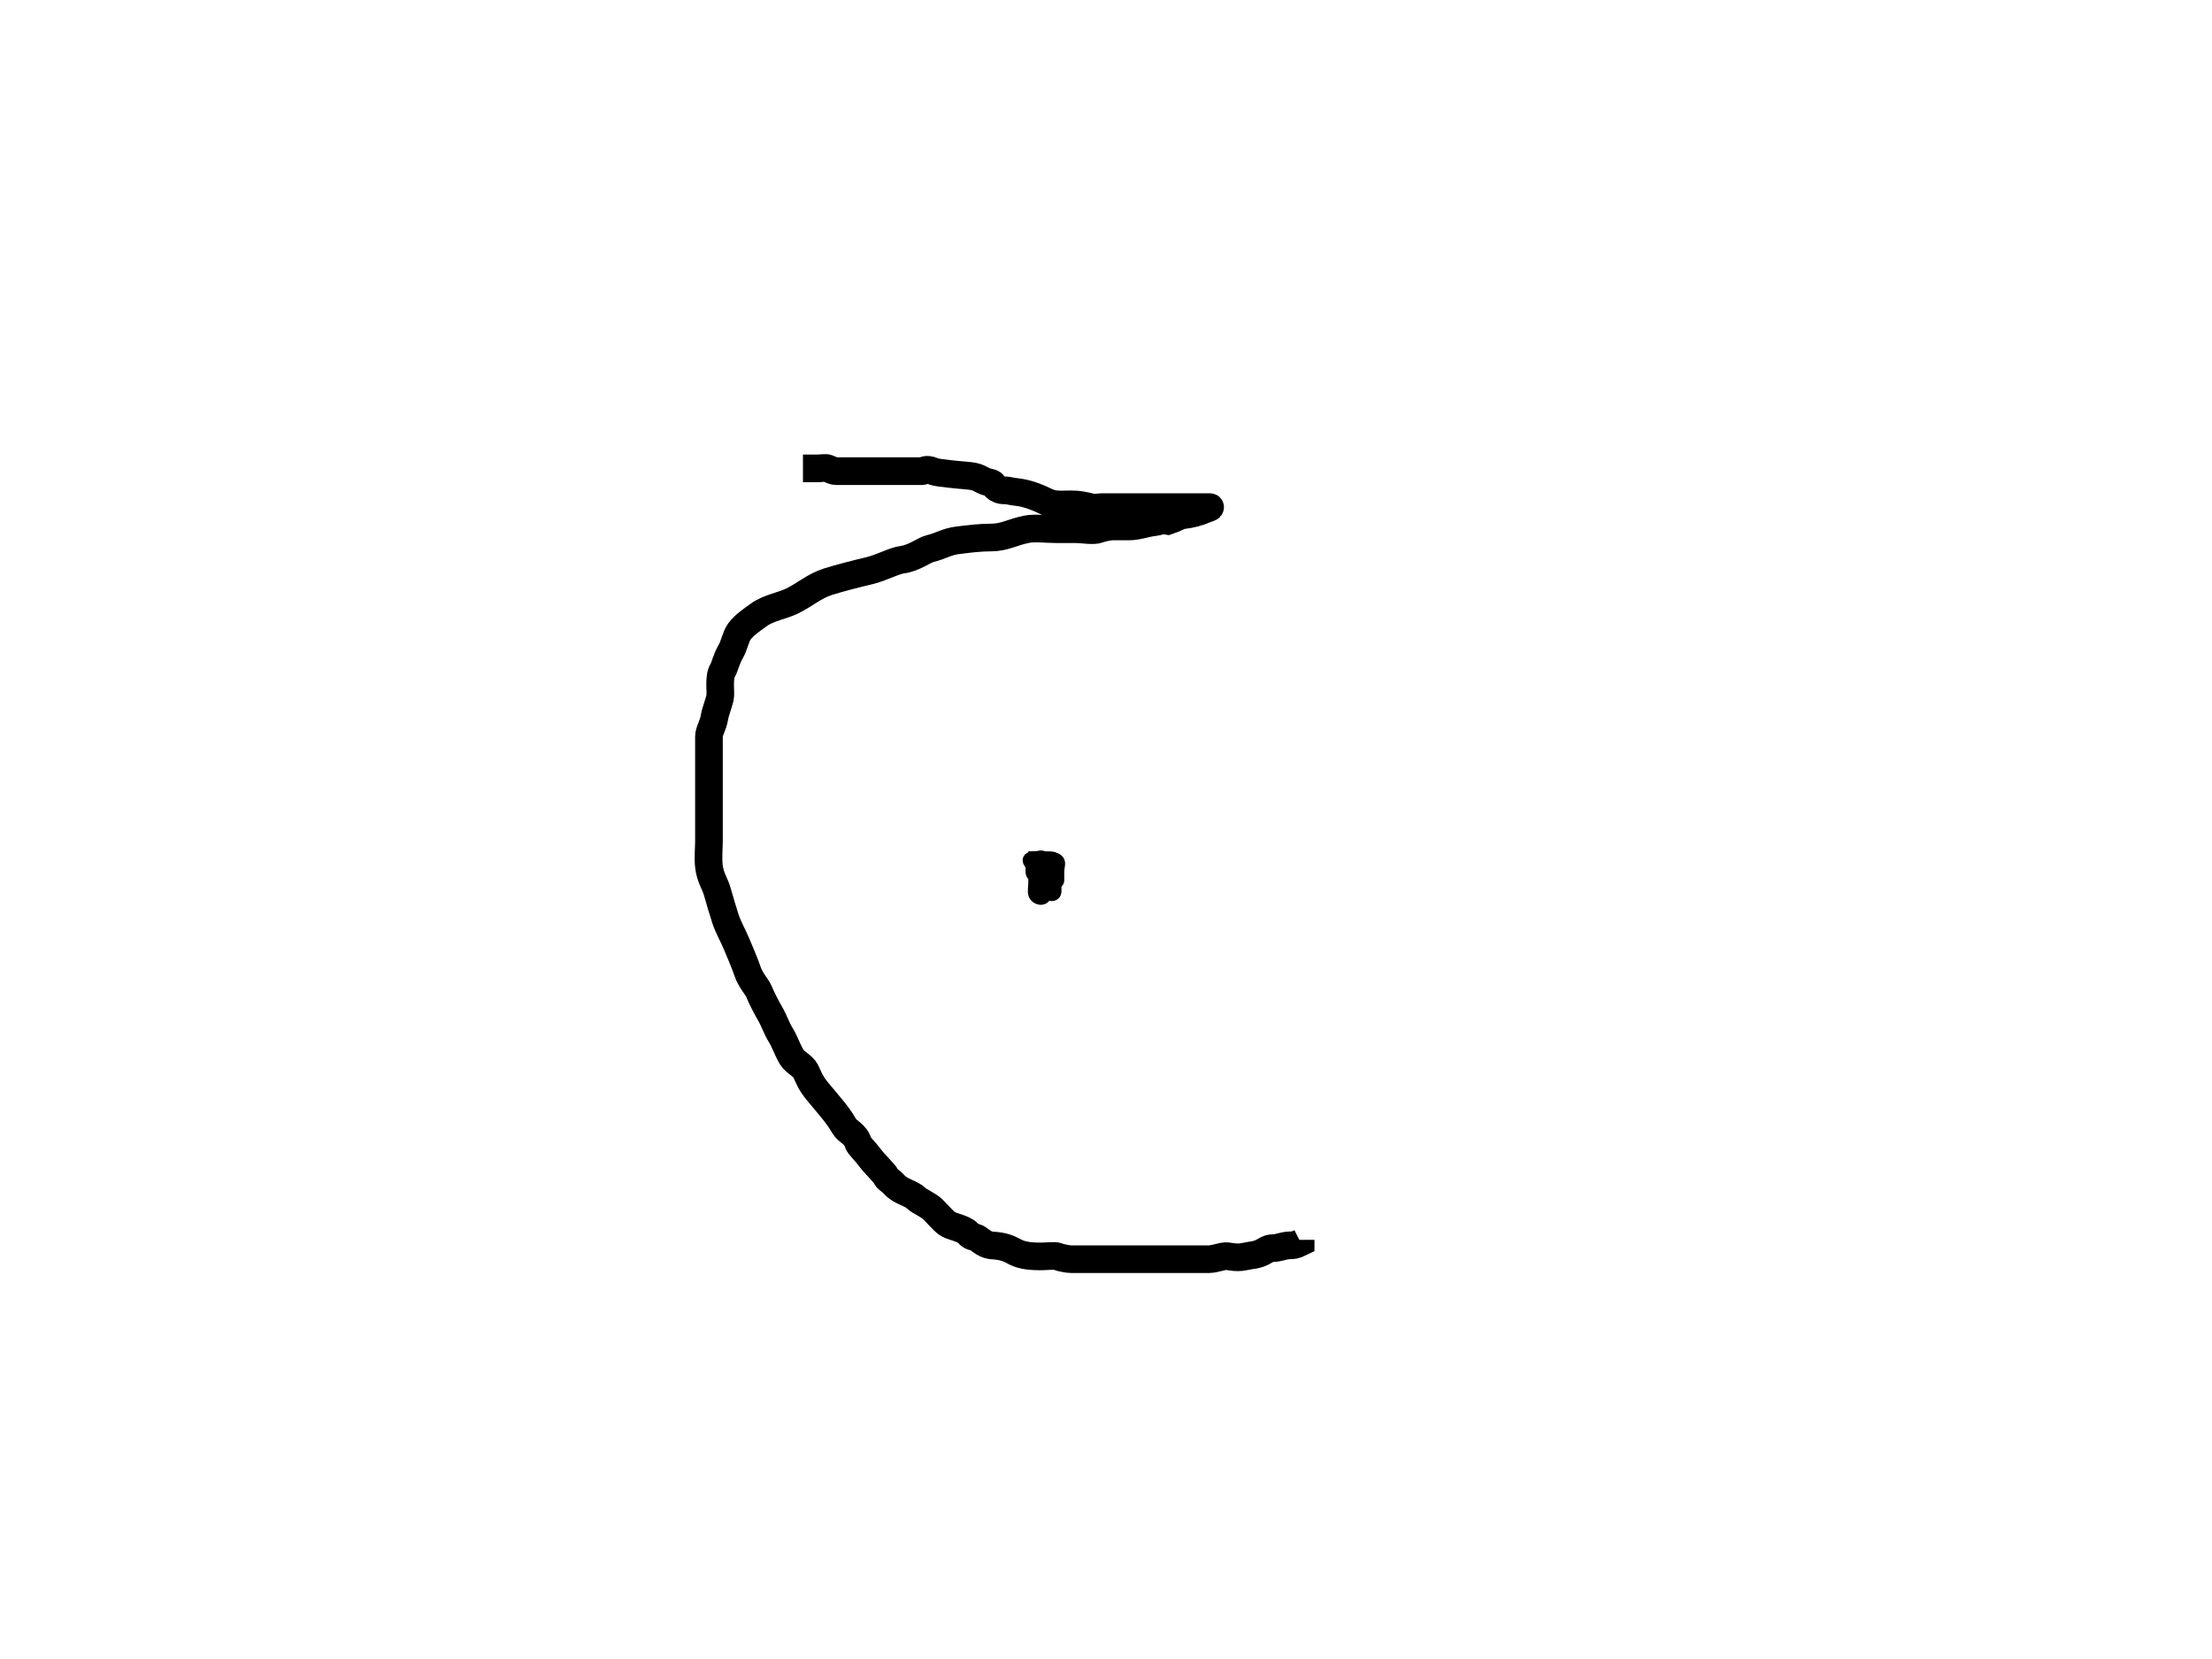
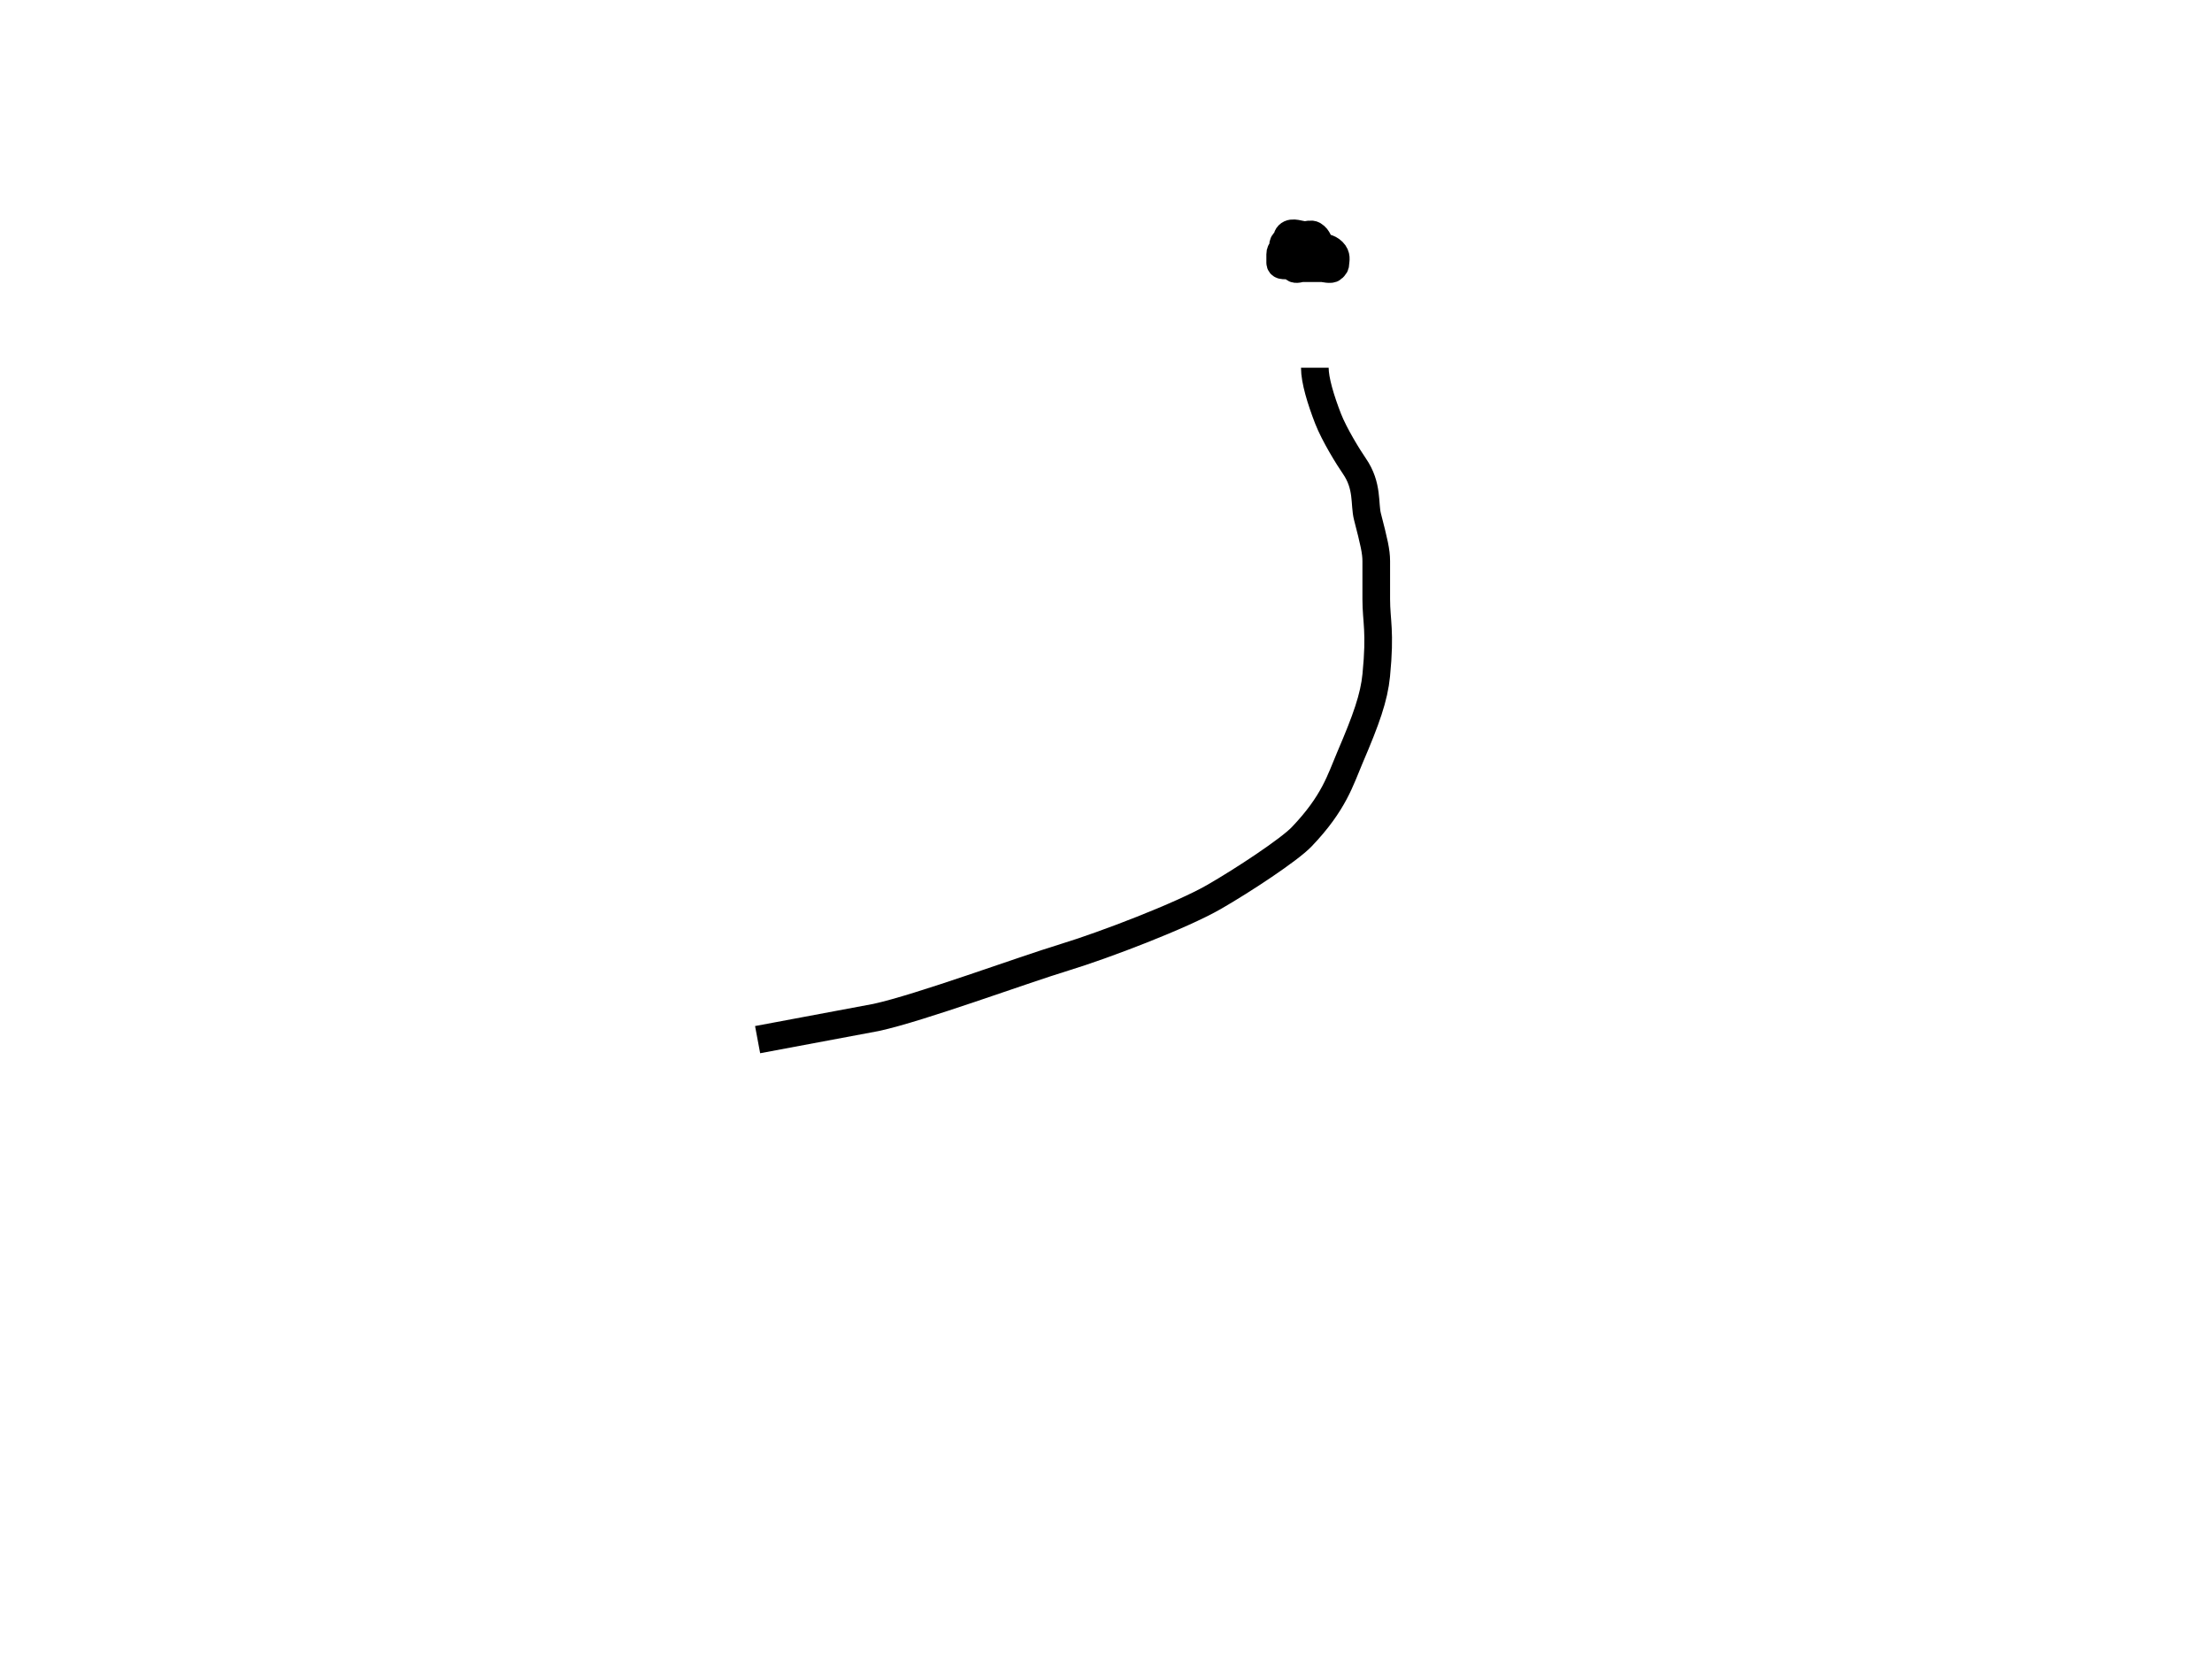
<svg xmlns="http://www.w3.org/2000/svg" width="800" height="600">
  <g>
-     <path stroke-width="10" d="m290.4,169.4c0,0 1,0 2,0c1,0 2,0 3,0c2,0 3.076,-0.383 4,0c1.307,0.541 2,1 3,1c0,0 1,0 2,0c1,0 2,0 3,0c2,0 3,0 5,0c2,0 5,0 9,0c2,0 5,0 8,0c1,0 2,0 4,0c1,0 1.228,-1.148 4,0c1.307,0.541 4.015,0.756 6,1c4.092,0.504 7.053,0.54 9,1c2.176,0.514 2.824,1.486 5,2c0.973,0.23 1.415,0.189 2,1c1.849,2.565 4.027,1.77 5,2c2.176,0.514 4.053,0.54 6,1c2.176,0.514 4.761,1.416 8,3c2.841,1.389 5,1 9,1c3,0 4.824,0.486 7,1c1.946,0.46 3,0 4,0c2,0 3,0 5,0c2,0 4,0 7,0c1,0 2,0 3,0c1,0 1,0 3,0c2,0 4,0 6,0c1,0 3,0 4,0c0,0 1,0 4,0c2,0 6,0 7,0c1,0 -0.693,0.459 -2,1c-1.848,0.765 -3.908,1.496 -8,2c-0.992,0.122 -2,1 -5,2c0,0 -2.076,-0.383 -3,0c-1.307,0.541 -2.08,0.311 -5,1c-2.176,0.514 -4,1 -6,1c-2,0 -4,0 -6,0c-1,0 -3.693,0.459 -5,1c-1.848,0.765 -6,0 -8,0c-2,0 -4,0 -7,0c-4,0 -8.054,-0.567 -11,0c-5.288,1.018 -8,3 -13,3c-4,0 -8.03,0.511 -12,1c-4.092,0.504 -6.107,2.081 -10,3c-2.176,0.514 -5.908,3.496 -10,4c-2.978,0.367 -7.647,2.973 -12,4c-3.893,0.919 -11.077,2.731 -15,4c-5.124,1.657 -8.485,4.851 -13,7c-3.723,1.772 -8.372,2.385 -12,5c-2.295,1.654 -5.346,3.705 -7,6c-1.307,1.814 -1.878,5.066 -3,7c-1.81,3.118 -2.256,5.797 -3,7c-1.663,2.69 -0.54,8.053 -1,10c-0.514,2.176 -1.68,5.026 -2,7c-0.507,3.121 -2,5 -2,7c0,2 0,4 0,6c0,2 0,7 0,9c0,3 0,6 0,9c0,2 0,4 0,7c0,3 0,5 0,7c0,2 -0.367,6.022 0,9c0.504,4.092 2.116,5.964 3,9c1.153,3.959 2,7 3,10c1,3 2.79,6.078 4,9c0.856,2.066 3,7 4,10c1,3 3.459,5.693 4,7c1.148,2.772 2.878,6.066 4,8c1.81,3.118 2.337,5.31 4,8c1.487,2.406 2.423,5.448 4,8c1.176,1.902 4,3 5,5c1,2 1.42,3.784 4,7c1.399,1.744 2.714,3.212 5,6c1.793,2.187 3.19,3.882 5,7c1.122,1.934 3.955,2.549 5,6c0.29,0.957 2.693,3.186 4,5c1.654,2.295 5.617,6.076 6,7c0.541,1.307 1.52,1.324 3,3c2.386,2.703 6,3 8,5c1,1 4.419,2.419 6,4c1.581,1.581 3.853,4.173 5,5c1.814,1.307 4.31,1.337 7,3c1.203,0.744 0.824,1.486 3,2c1.946,0.46 2.879,2.493 6,3c0.987,0.16 4.412,-0.031 8,2c2.461,1.394 5,2 10,2c2,0 5.076,-0.383 6,0c1.307,0.541 4,1 5,1c3,0 6,0 9,0c2,0 7,0 10,0c3,0 5,0 8,0c3,0 6,0 8,0c3,0 7,0 8,0c2,0 5,0 7,0c1,0 2.824,-0.486 5,-1c1.946,-0.46 4.107,0.919 8,0c2.176,-0.514 4.31,-0.337 7,-2c1.203,-0.744 2,-1 3,-1c2,0 4,-1 6,-1c1,0 2,0 4,-1l0,-1" id="svg_9" stroke="#000" fill="none" />
-     <path stroke-width="5" d="m374.4,312.4c0,0 -0.707,-0.293 0,-1c0.707,-0.707 1,-1 2,-1c1,0 1.293,0.293 2,1c0.707,0.707 0,2 0,3c0,0 0,1 0,2c0,1 0,2 -1,2c-1,0 -2,0 -2,-1c0,-1 0,-2 0,-3c0,-1 1,-3 0,-3c-1,0 0,2 -1,2c0,0 -1.459,-0.693 -2,-2c-0.383,-0.924 1,-1 2,-1c0,0 4,0 5,0c1,0 2.293,0.293 3,1c0.707,0.707 0,2 0,4c0,1 0,2 0,3c0,0 0,1 -2,1c-1,0 -2.076,-0.617 -3,-1c-1.307,-0.541 -2.293,-1.293 -3,-2c-0.707,-0.707 0,-1 0,-2c0,0 0,-1 0,-1c1,0 2,1 3,1c0,0 0,1 0,2c0,2 0,3 0,4c0,2 0.707,3.293 0,4c-0.707,0.707 -2.459,0.307 -3,-1c-0.383,-0.924 0,-3 0,-4c0,-1 0,-1 0,-2c0,-1 1,-1 1,-2c0,-1 1,-1 2,-1c1,0 1,1 1,1c1,0 0.293,1.293 1,2c0.707,0.707 1,1 1,1c0,1 -1.293,1.707 -2,1c-0.707,-0.707 -1.459,-0.693 -2,-2c-0.383,-0.924 0,-2 0,-3c0,0 -0.707,-1.293 0,-2c0.707,-0.707 2,0 2,0c1,0 0.293,1.293 1,2c0.707,0.707 1,0 1,1c0,1 0,2 0,3c0,0 0,1 0,2c0,1 -0.293,1.293 -1,2c-0.707,0.707 -1,0 -1,0c-1,0 -2,-2 -2,-3c0,-1 0,-1 0,-3c0,-1 0,-2 0,-2c0,-1 0,-2 1,-2c1,0 0.293,0.293 1,1c0.707,0.707 1.293,0.293 2,1c0.707,0.707 1,1 1,2c0,1 0,2 0,3c0,1 0,2 0,3c0,0 0,1 -1,1c-1,0 -2,-1 -2,-1c0,-1 0,-2 0,-3c0,-1 0,-1 0,-2c0,-1 0,-2 0,-3c0,-1 0,-2 0,-3c0,-1 0,-1 1,-1c1,0 2,0 2,1c0,1 0,2 0,3c0,1 0,2 0,3c0,1 0.707,1.293 0,2c-0.707,0.707 -2,0 -3,0c0,0 -0.693,-0.459 -2,-1c-0.924,-0.383 -2,0 -2,0c0,-1 0,-2 0,-4c0,0 0,-2 0,-3c0,-1 0,-1 0,-1c1,0 2.293,-0.707 3,0c0.707,0.707 1,1 1,2c0,0 0,1 0,2c0,1 0,2 0,3c0,1 0,1 0,2c0,2 0,3 0,3c0,0 -1.076,0.383 -2,0c-1.307,-0.541 -2,-2 -2,-3c0,-1 0,-1 0,-2c0,-1 -1,-1 -1,-2c0,-1 0,-1 0,-3l0,-1" id="svg_10" stroke="#000" fill="none" />
+     <path stroke="#000" d="m475.526,133c0,4.585 2.16,11.625 4.76,18.34c2.303,5.944 7.514,14.294 9.521,17.193c5.018,7.249 3.559,13.694 4.76,18.34c2.349,9.084 3.174,12.608 3.174,16.047c0,6.877 0,10.316 0,13.755c0,8.024 1.575,11.503 0,27.509c-0.795,8.085 -3.589,15.951 -9.521,29.802c-3.414,7.972 -5.686,16.364 -17.455,28.656c-4.513,4.713 -21.199,15.723 -31.736,21.778c-11.715,6.732 -39.553,17.389 -53.952,21.778c-15.746,4.8 -52.365,18.34 -68.233,21.778l-42.844,8.024" id="svg_75" stroke-width="10" fill="none" />
+     <path d="m469,90c-1,0 -1,1 -1,3c0,2 -0.707,3.293 0,4c0.707,0.707 2,0 3,0c2,0 3,0 4,0c1,0 2,0 3,0c1,0 3.293,0.707 4,0c0.707,-0.707 1,-1 1,-2c0,-1 0.581,-2.419 -1,-4c-1.581,-1.581 -3.293,-1.293 -4,-2c-1.414,-1.414 -1.098,-2.824 -3,-4c-0.851,-0.526 -2,0 -3,0c-2,0 -4.586,-1.414 -6,0c-0.707,0.707 -0.293,1.293 -1,2c-0.707,0.707 -1,1 -1,2c0,1 0,2 1,2c2,0 3,0 4,0c1,0 2,0 3,0c1,0 2,0 3,0c1,0 2,0 3,0c1,0 0,-1 -2,-1c-5,0 -6,0 -7,0c-2,0 -3.586,-1.414 -5,0c-0.707,0.707 -1,1 -1,2c0,1 0,2 0,3c0,1 1,1 2,1c1,0 2,0 3,0l1,0" id="svg_78" stroke-width="10" stroke="#000" fill="none" />
  </g>
</svg>
